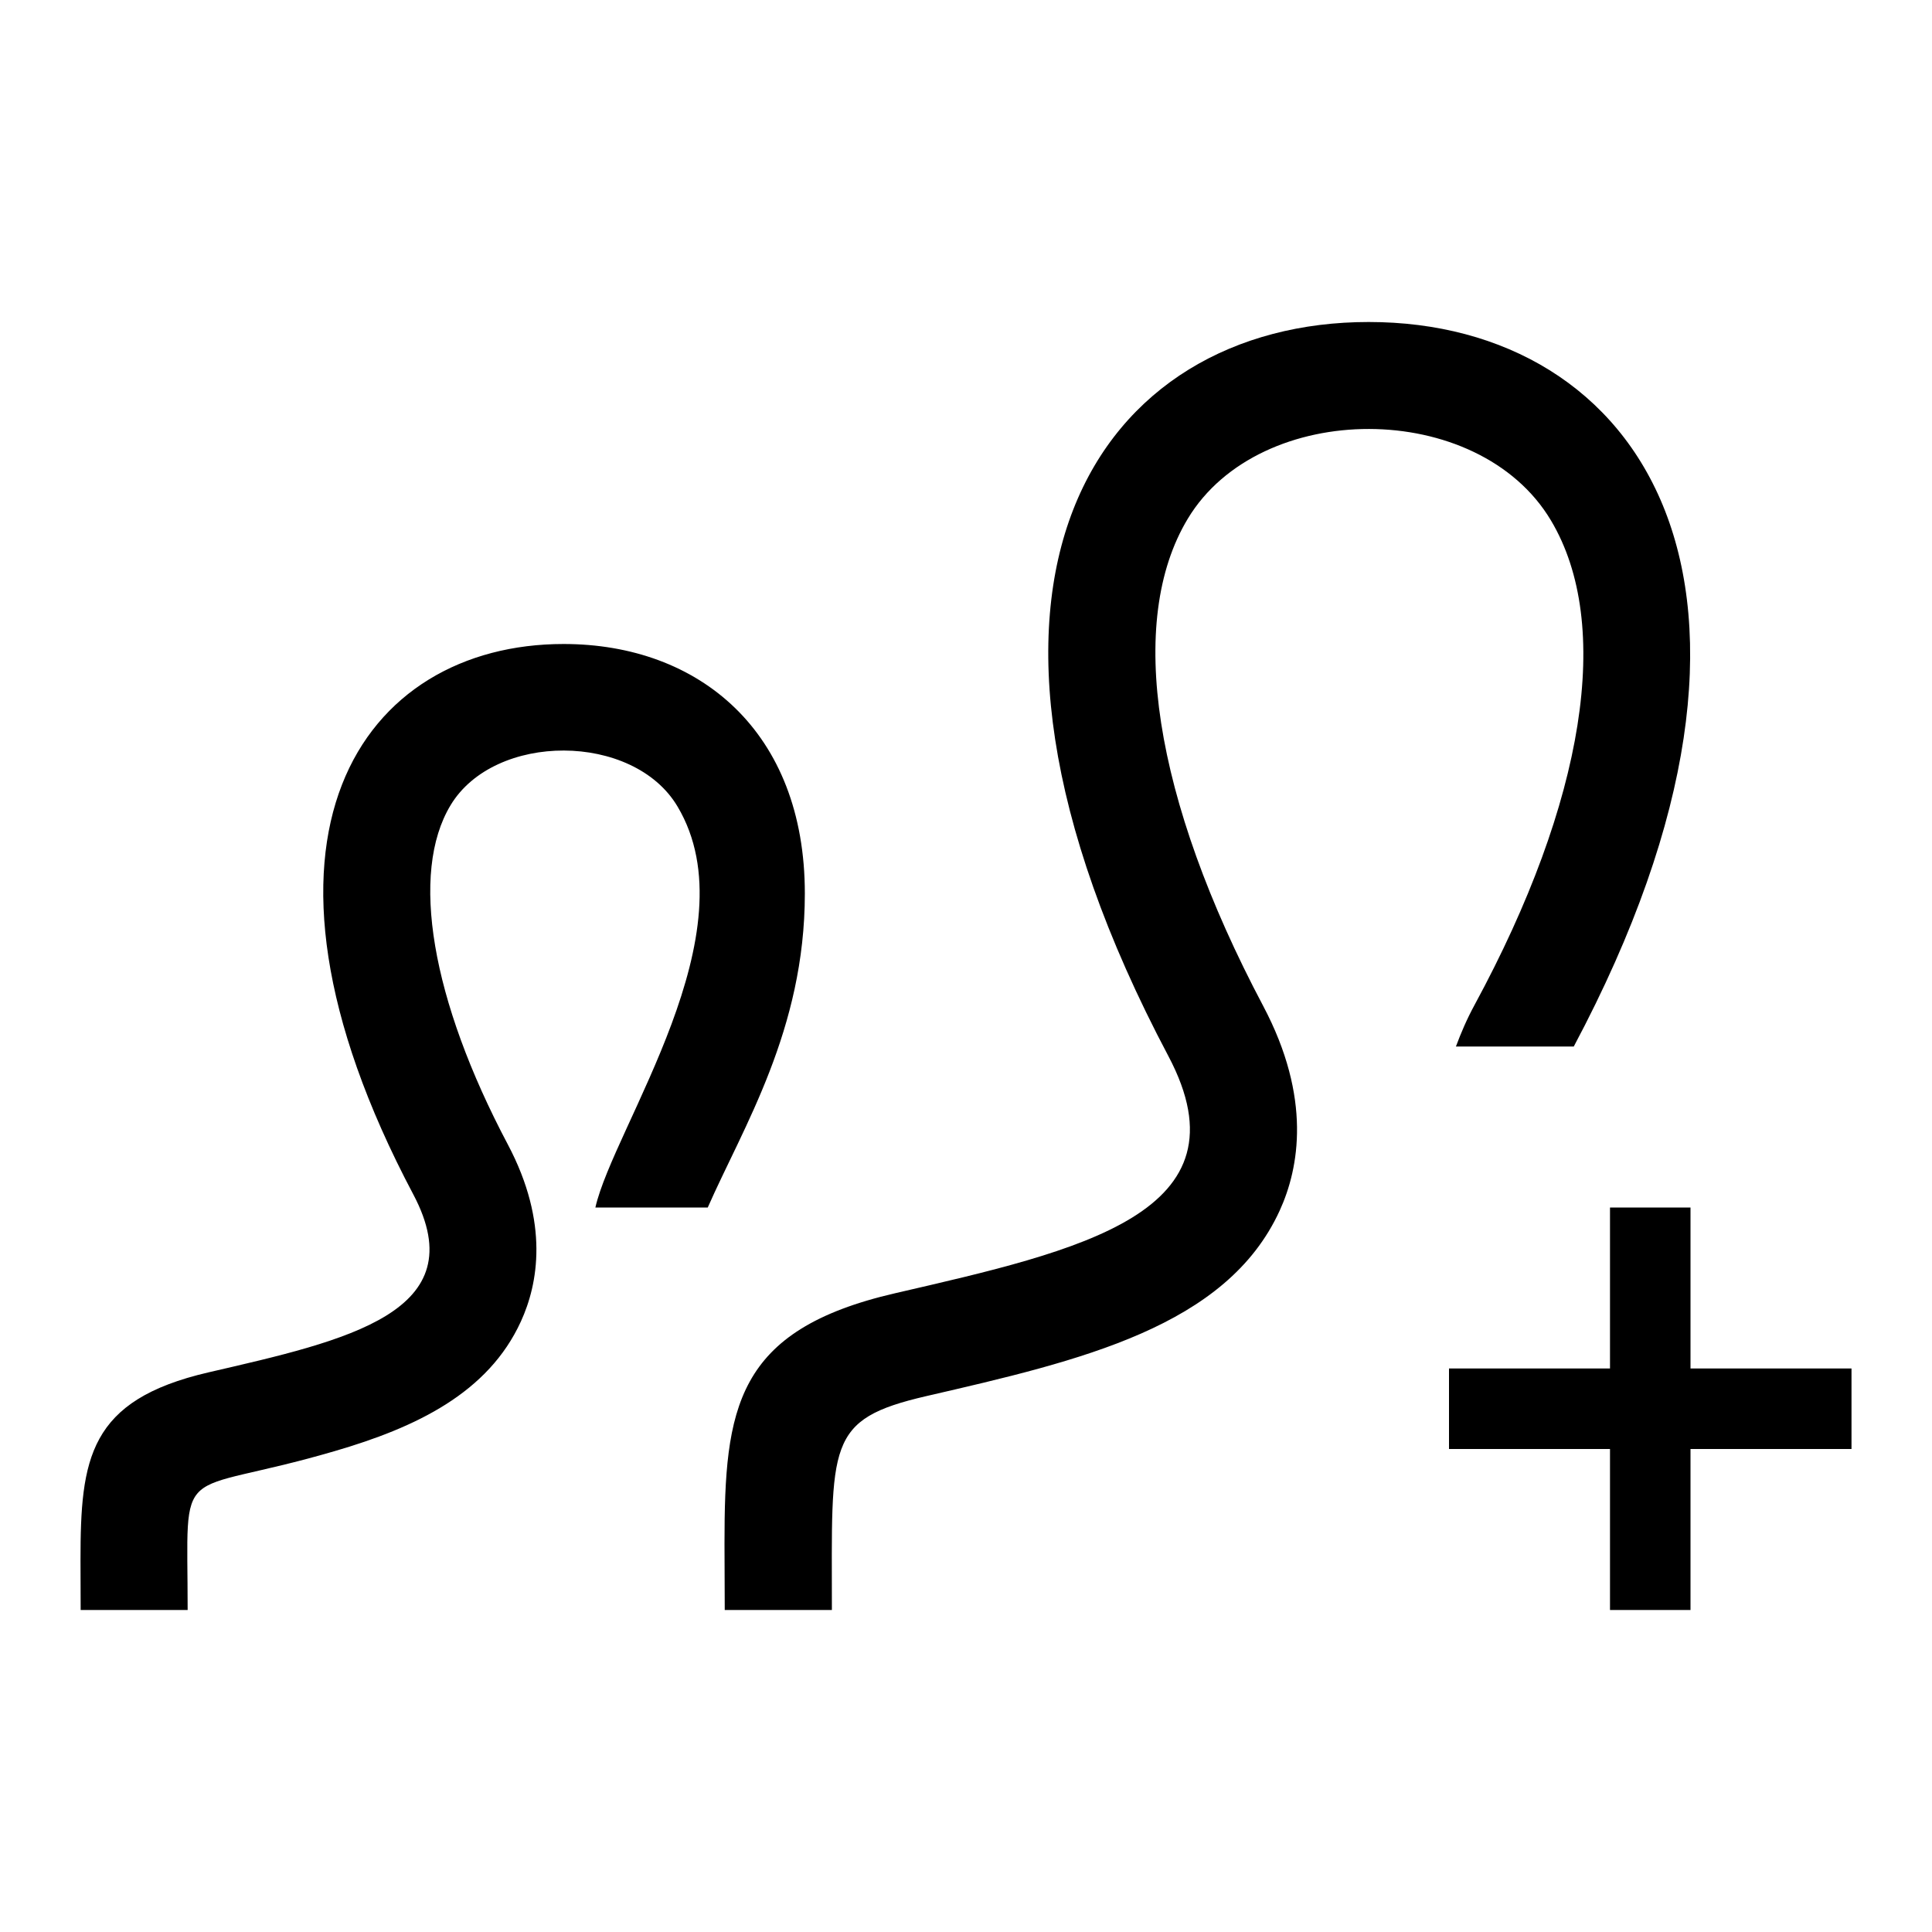
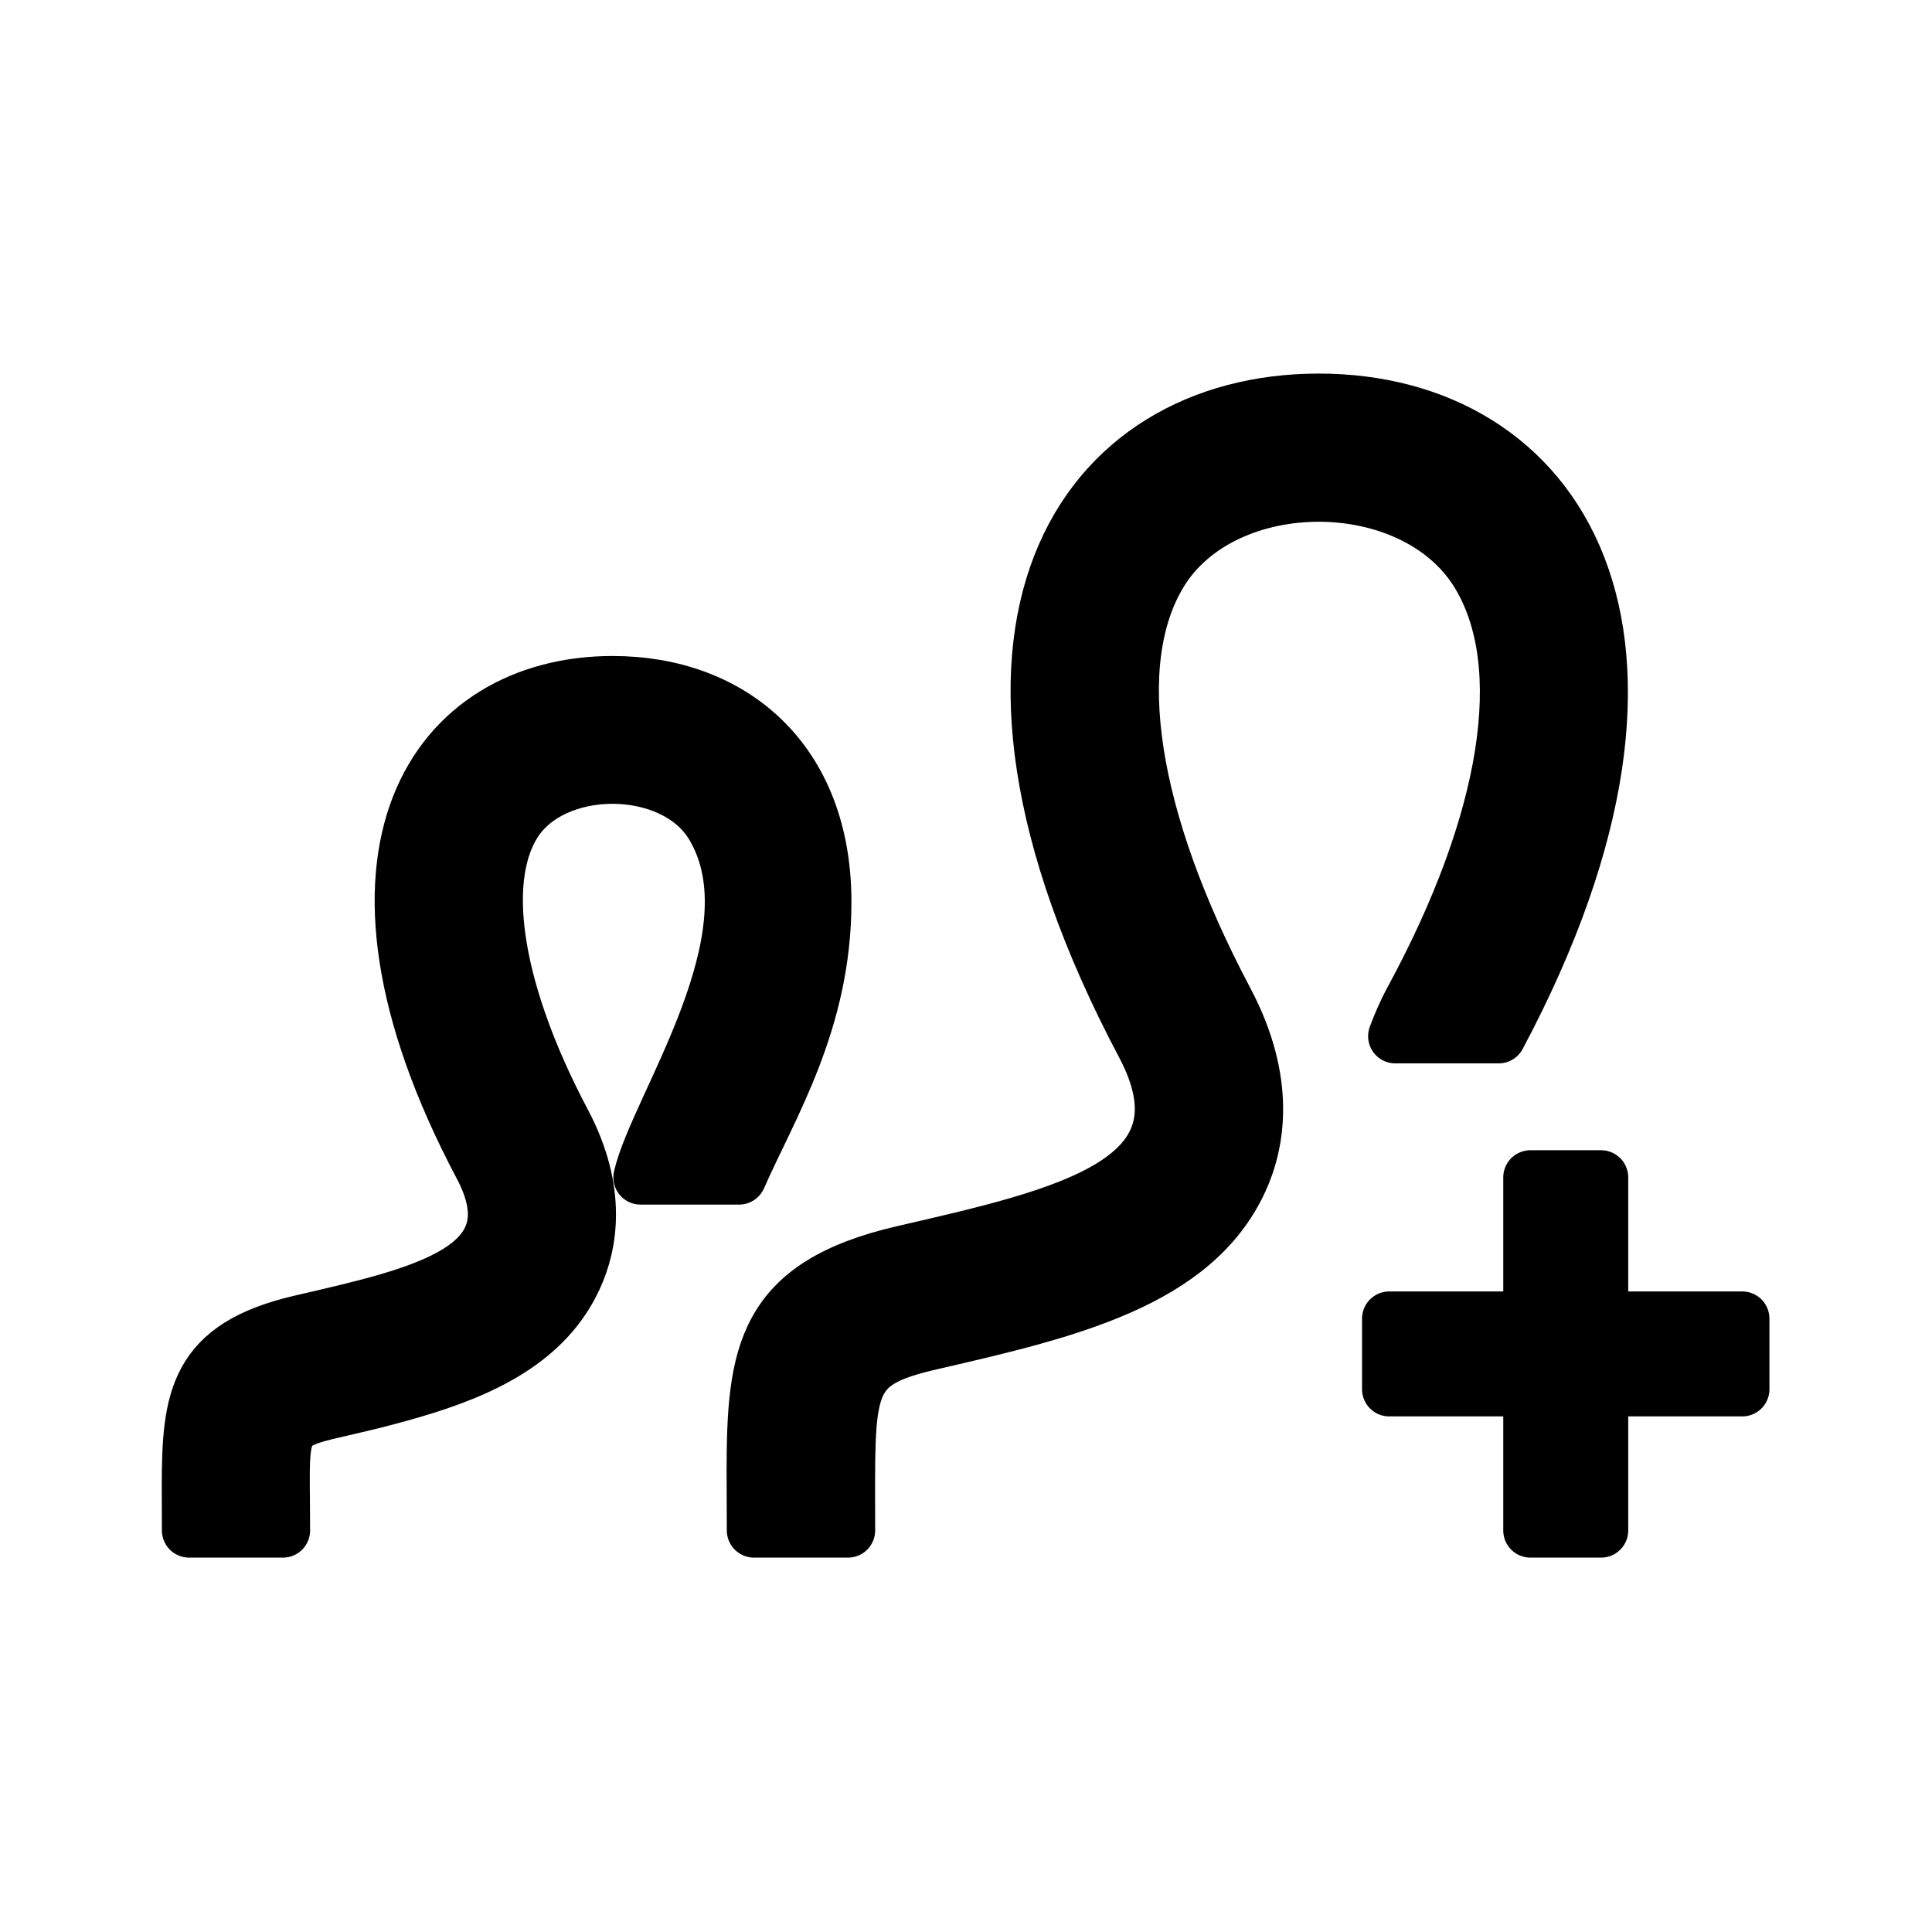
- <svg xmlns="http://www.w3.org/2000/svg" style="width:24px;height:24px" height="24" width="24" viewBox="0 0 24 24">
-   <g id="collaborate">
-     <path d="M23 18h-2v2h-1v-2h-2v-1h2v-2h1v2h2v1zm-15.999-10c-2.493 0-4.227 2.383-1.866 6.839.774 1.464-.826 1.812-2.545 2.209-1.491.345-1.59 1.072-1.59 2.334l.002.618h1.329c0-1.918-.186-1.385 1.824-1.973 1.014-.295 1.91-.723 2.316-1.612.212-.463.355-1.22-.162-2.197-.952-1.798-1.219-3.374-.712-4.215.547-.909 2.27-.908 2.819.015.935 1.567-.793 3.982-1.02 4.982h1.396c.44-1 1.206-2.208 1.206-3.9.001-2.01-1.31-3.1-2.997-3.1zm7.754-1.556c.895-1.487 3.609-1.494 4.512.022.77 1.291.423 3.484-.949 6.017-.098.18-.17.351-.232.517h1.464c3.057-5.744.816-9-2.548-9-3.323 0-5.635 3.177-2.488 9.119 1.033 1.952-1.101 2.416-3.394 2.946-1.988.458-2.12 1.429-2.12 3.11l.003.825h1.331c0-2.069-.08-2.367 1.173-2.657 1.918-.442 3.729-.86 4.39-2.305.241-.527.401-1.397-.206-2.543-1.362-2.572-1.704-4.777-.936-6.051z" />
-   </g>
+ <svg xmlns="http://www.w3.org/2000/svg" width="24" height="24" viewBox="0 0 24 24">
+   <svg x="1.47" y="1.47" width="21.05" height="21.05" viewBox="0 0 24 24">
+     <g stroke="#000" stroke-width="0.77" stroke-linejoin="round">
+       <g id="collaborate">
+         <path d="M23 18h-2v2h-1v-2h-2v-1h2v-2h1v2h2v1zm-15.999-10c-2.493 0-4.227 2.383-1.866 6.839.774 1.464-.826 1.812-2.545 2.209-1.491.345-1.59 1.072-1.59 2.334l.002.618h1.329c0-1.918-.186-1.385 1.824-1.973 1.014-.295 1.91-.723 2.316-1.612.212-.463.355-1.22-.162-2.197-.952-1.798-1.219-3.374-.712-4.215.547-.909 2.27-.908 2.819.015.935 1.567-.793 3.982-1.02 4.982h1.396c.44-1 1.206-2.208 1.206-3.9.001-2.01-1.31-3.1-2.997-3.1zm7.754-1.556c.895-1.487 3.609-1.494 4.512.022.77 1.291.423 3.484-.949 6.017-.098.18-.17.351-.232.517h1.464c3.057-5.744.816-9-2.548-9-3.323 0-5.635 3.177-2.488 9.119 1.033 1.952-1.101 2.416-3.394 2.946-1.988.458-2.12 1.429-2.12 3.11l.003.825h1.331c0-2.069-.08-2.367 1.173-2.657 1.918-.442 3.729-.86 4.39-2.305.241-.527.401-1.397-.206-2.543-1.362-2.572-1.704-4.777-.936-6.051z" />
+       </g>
+     </g>
+   </svg>
</svg>
